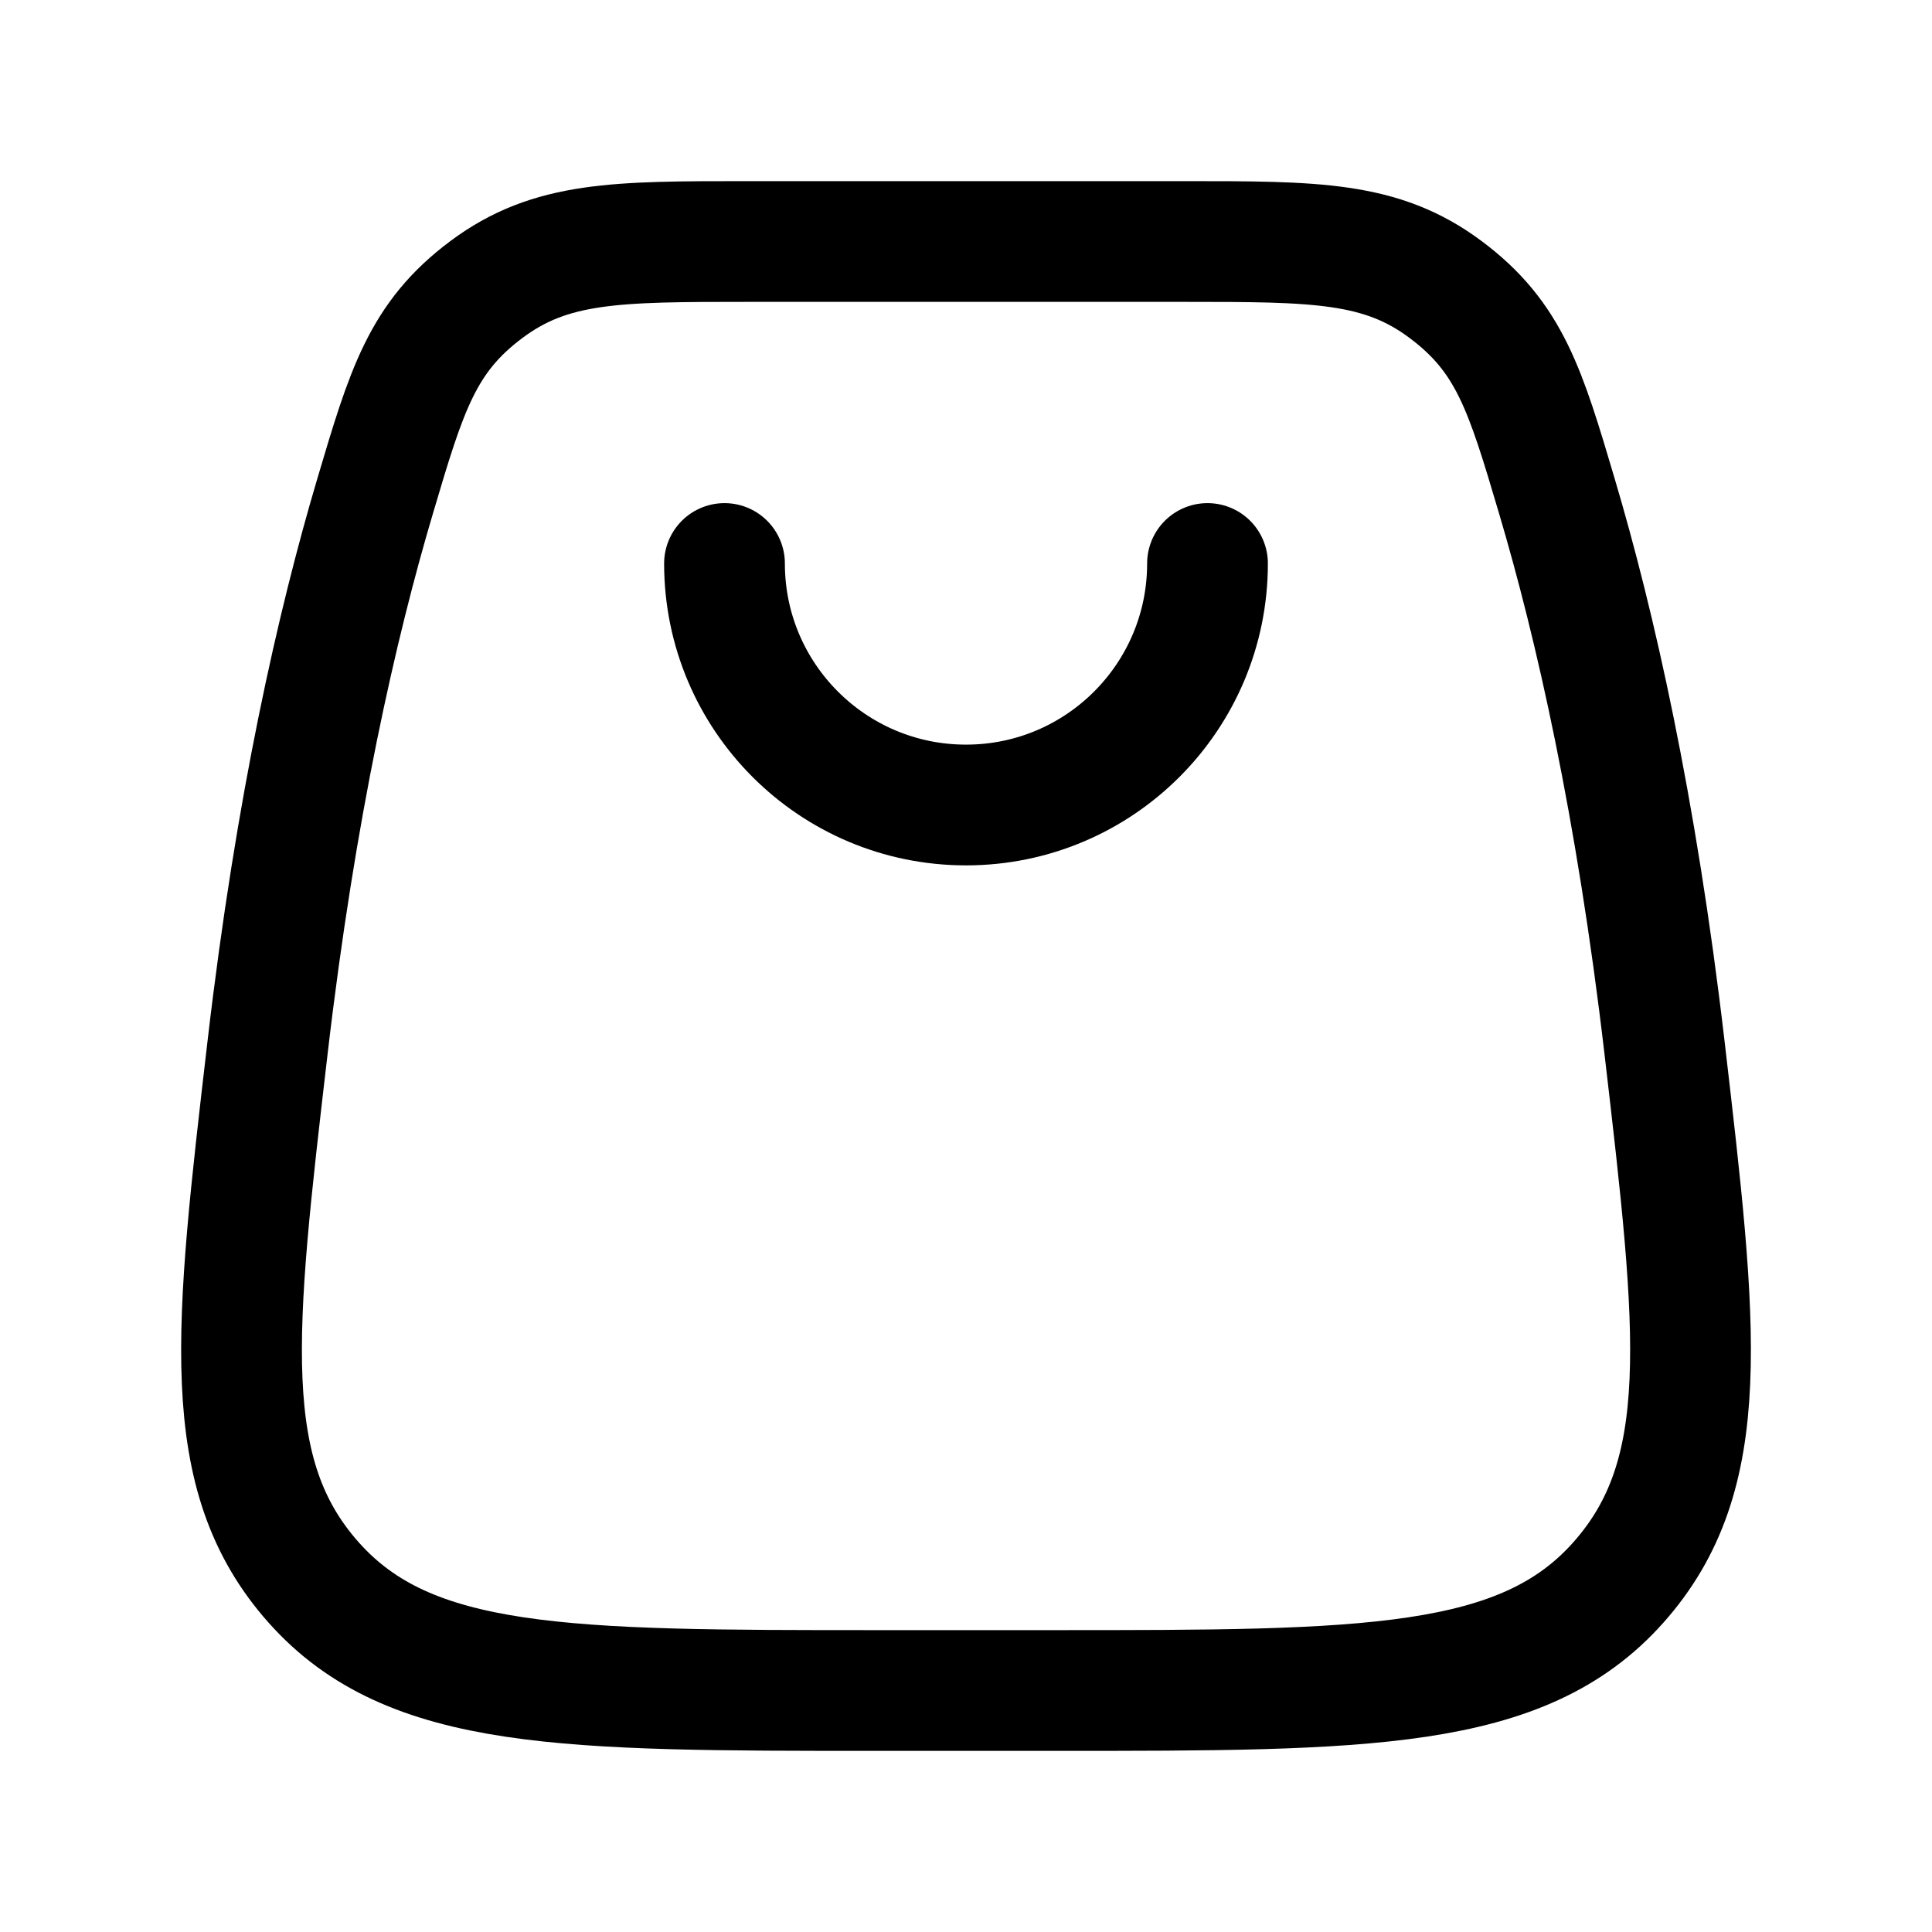
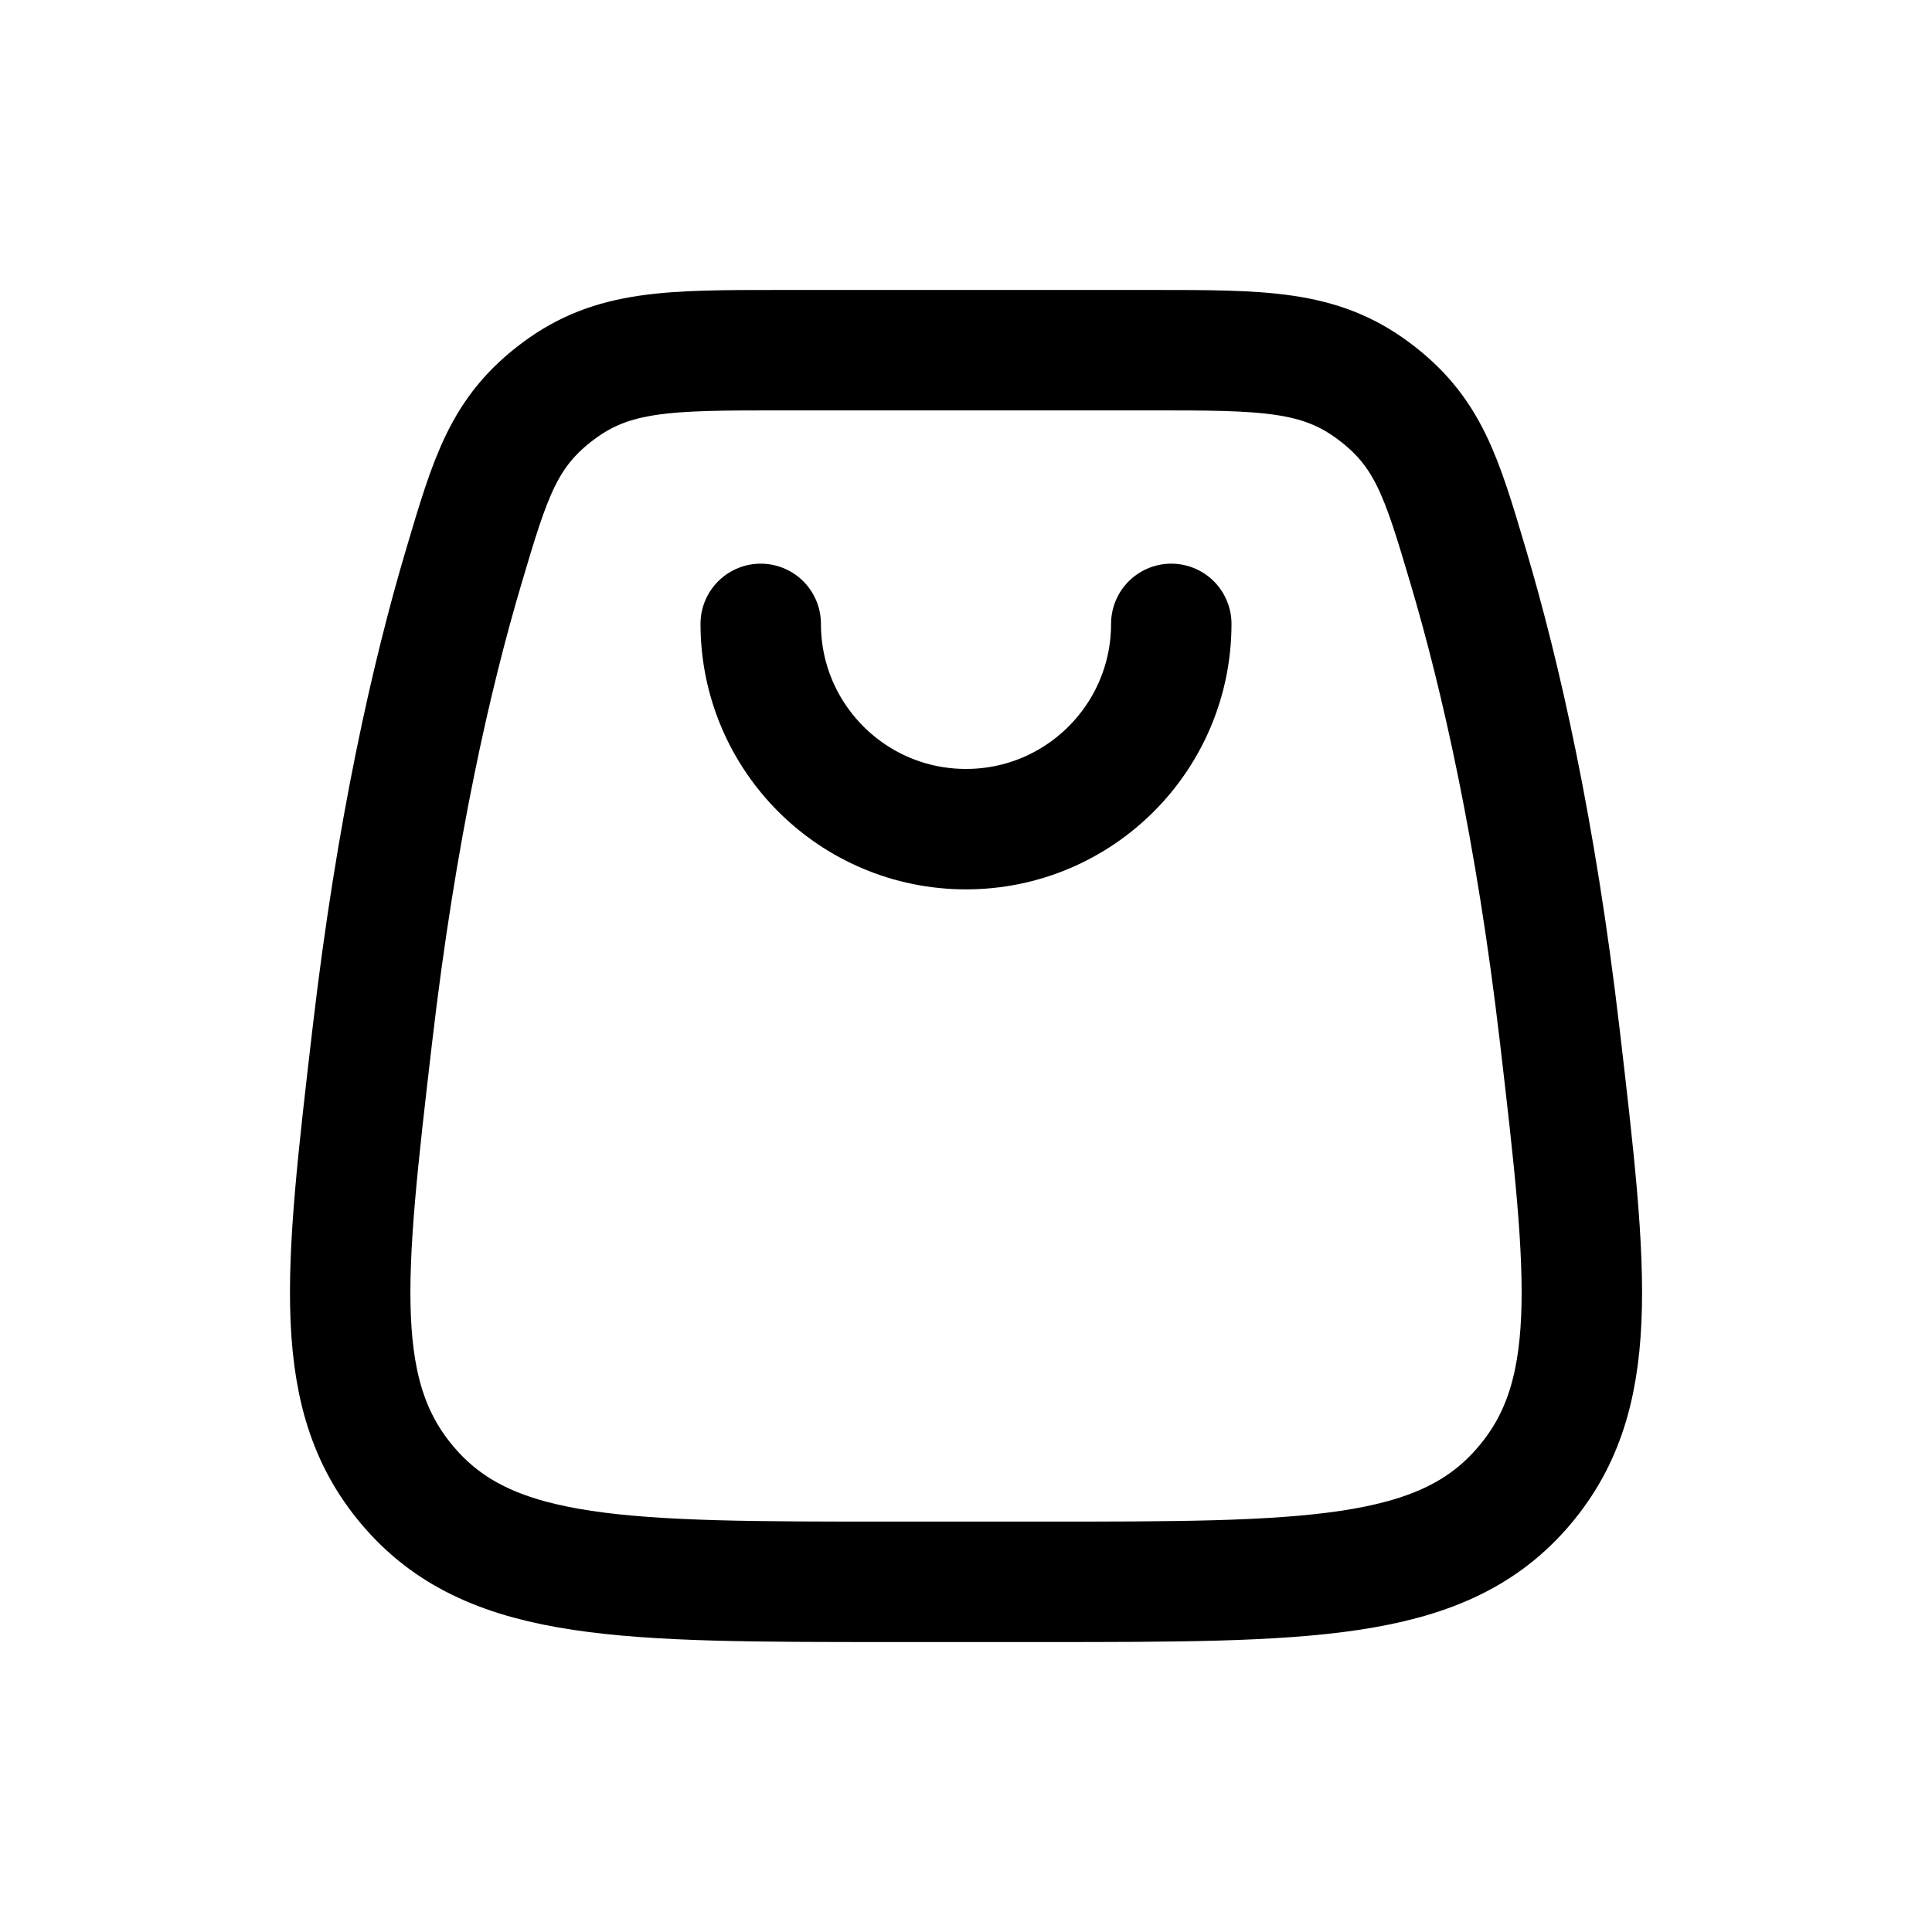
<svg xmlns="http://www.w3.org/2000/svg" width="24" height="24" viewBox="0 0 24 24" fill="none">
-   <path d="M3.324 13.011C3.674 10.009 4.186 7.758 4.661 6.159C5.05 4.847 5.245 4.191 6.043 3.596C6.841 3 7.657 3 9.289 3H14.711C16.343 3 17.159 3 17.957 3.596C18.755 4.191 18.95 4.847 19.339 6.159C19.814 7.758 20.326 10.009 20.677 13.011C21.09 16.55 21.296 18.319 20.103 19.659C18.91 21 16.976 21 13.108 21H10.892C7.024 21 5.091 21 3.897 19.659C2.704 18.319 2.911 16.55 3.324 13.011Z" stroke="currentColor" stroke-linecap="round" stroke-linejoin="round" stroke-width="1.5" />
-   <path d="M9 7C9 8.657 10.343 10 12 10C13.657 10 15 8.657 15 7" stroke="currentColor" stroke-linecap="round" stroke-linejoin="round" stroke-width="1.5" />
+   <g transform="translate(12 12) scale(0.85) translate(-12 -12)">
+     <path d="M3.324 13.011C3.674 10.009 4.186 7.758 4.661 6.159C5.05 4.847 5.245 4.191 6.043 3.596C6.841 3 7.657 3 9.289 3H14.711C16.343 3 17.159 3 17.957 3.596C18.755 4.191 18.95 4.847 19.339 6.159C19.814 7.758 20.326 10.009 20.677 13.011C21.09 16.55 21.296 18.319 20.103 19.659C18.91 21 16.976 21 13.108 21H10.892C7.024 21 5.091 21 3.897 19.659C2.704 18.319 2.911 16.55 3.324 13.011Z" stroke="currentColor" stroke-linecap="round" stroke-linejoin="round" stroke-width="1.76" />
+     <path d="M9 7C9 8.657 10.343 10 12 10C13.657 10 15 8.657 15 7" stroke="currentColor" stroke-linecap="round" stroke-linejoin="round" stroke-width="1.76" />
+   </g>
</svg>
